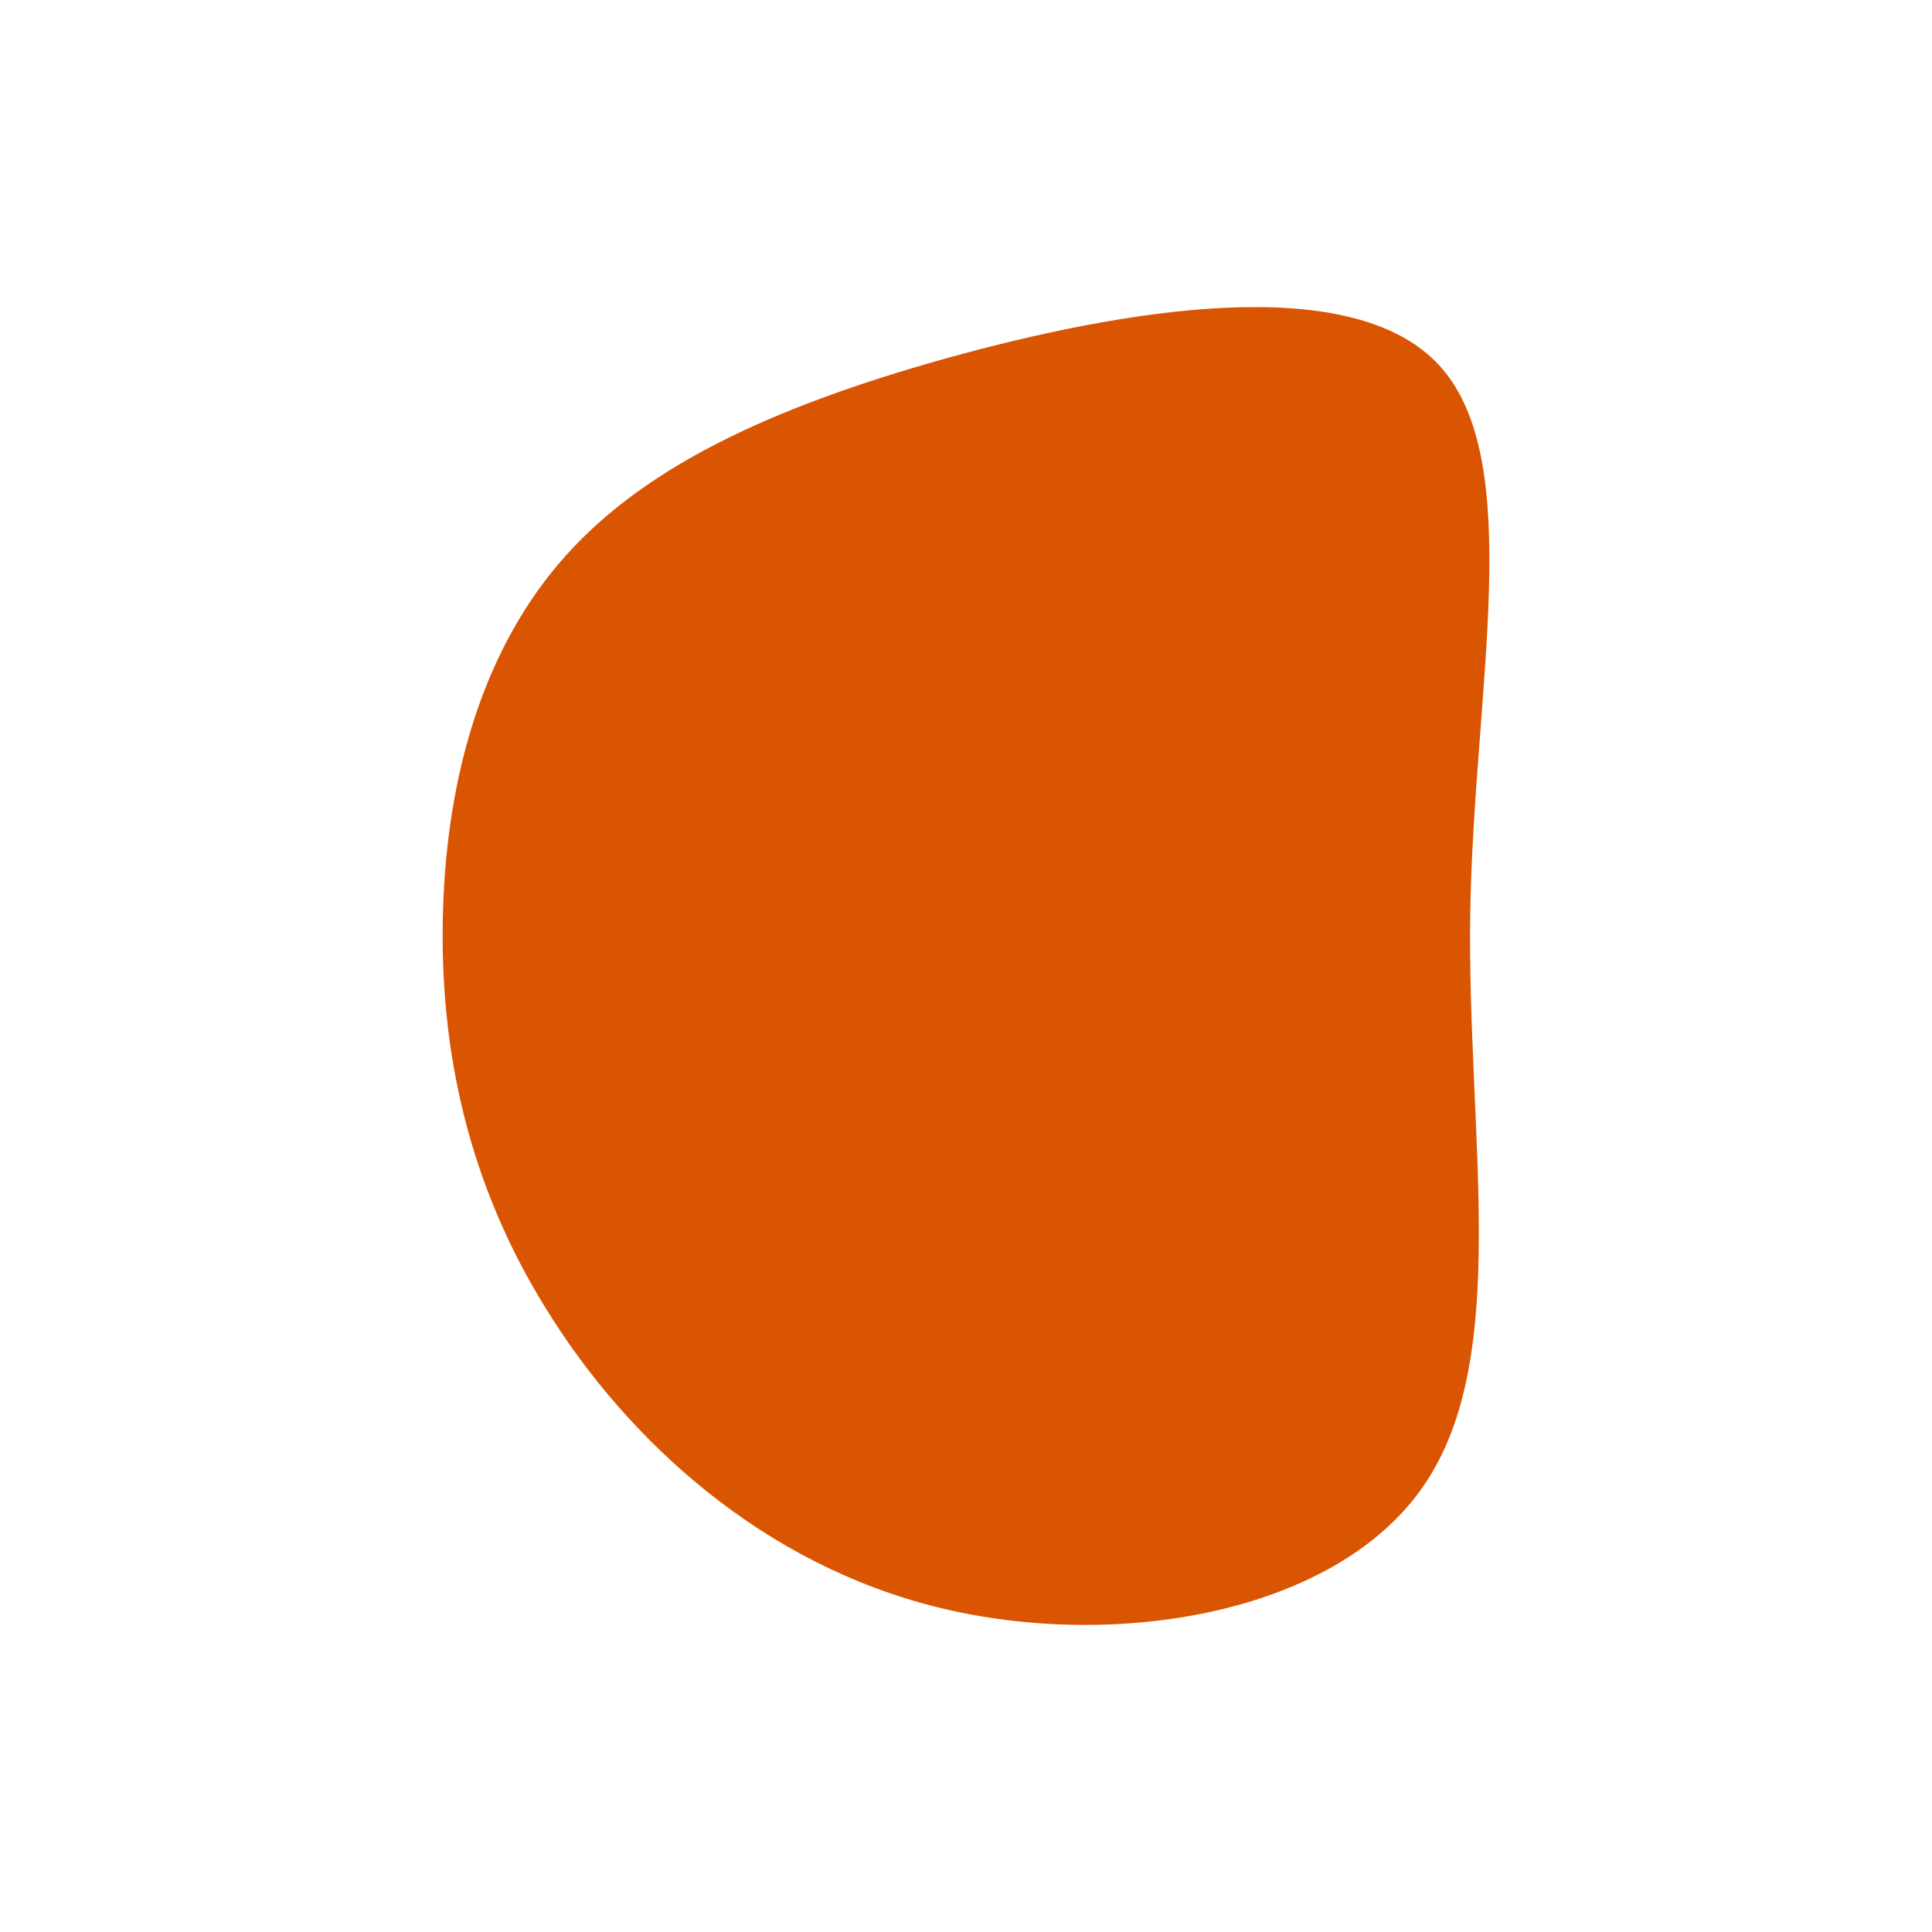
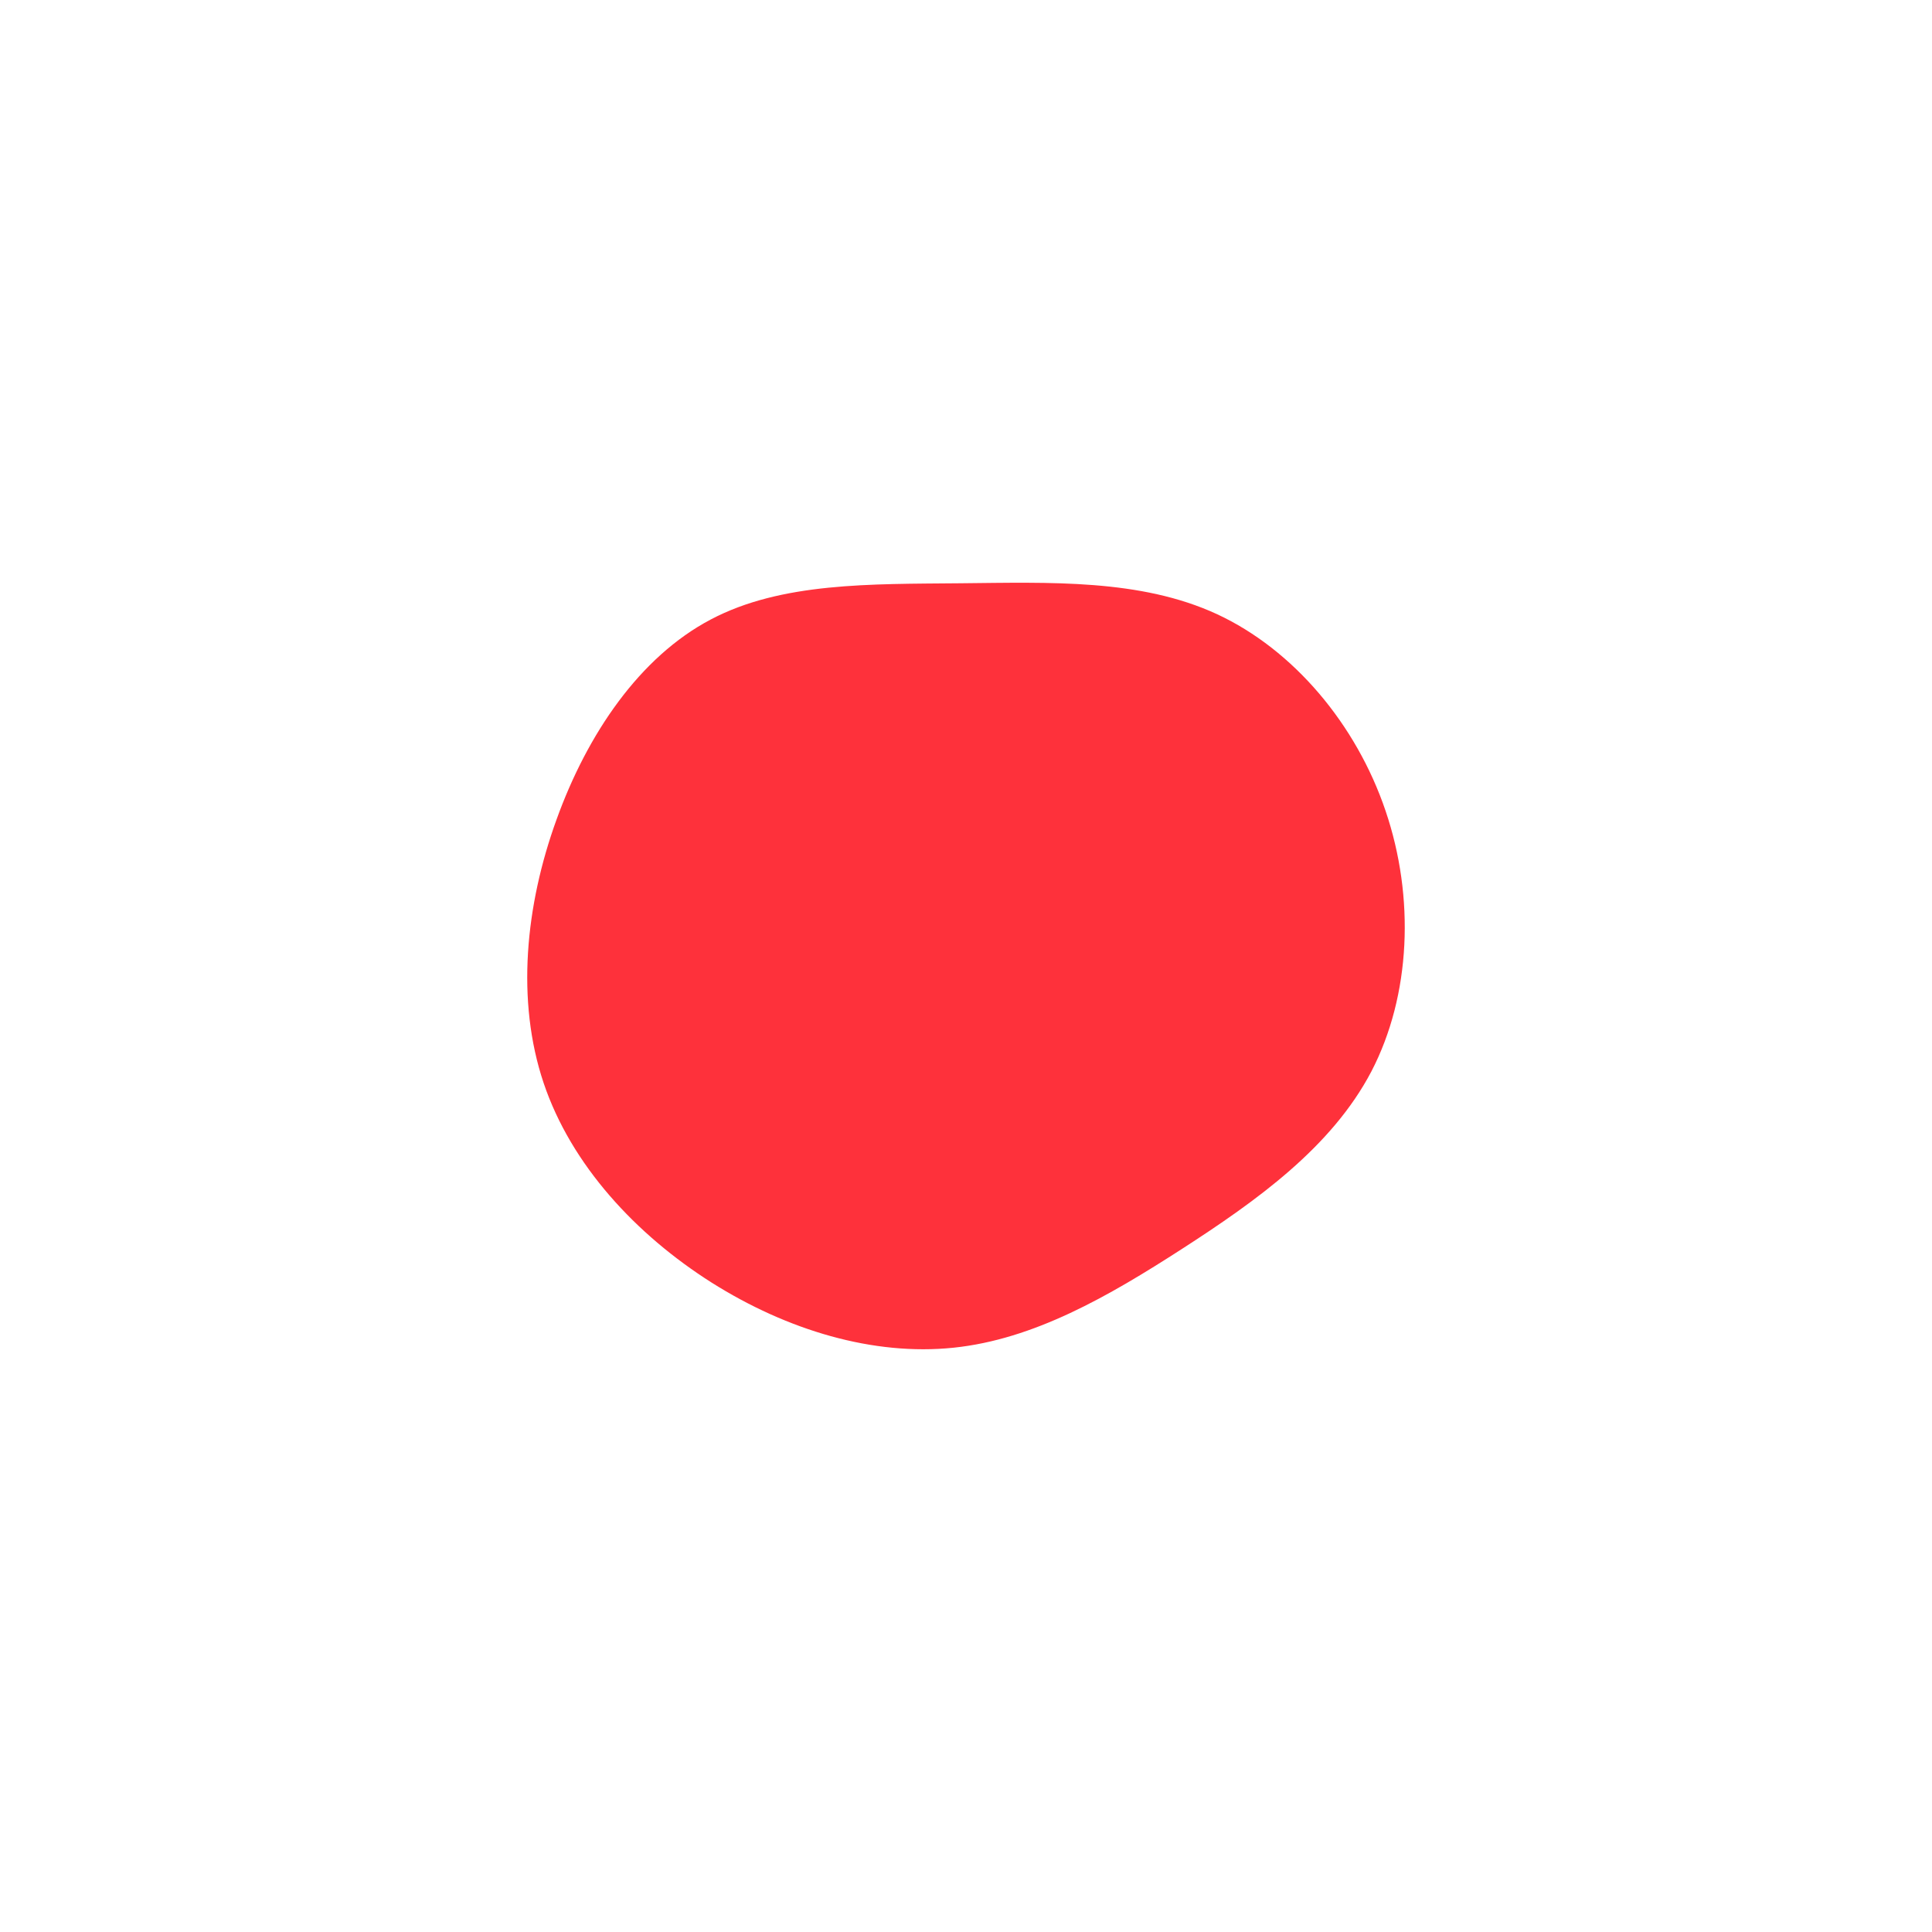
- <svg xmlns="http://www.w3.org/2000/svg" id="visual" viewBox="0 0 500 500" width="600" height="600" version="1.1">
-   <g transform="translate(231.8991 236.8774)">
-     <path d="M140.5 -142.4C163.2 -117.9 149.6 -58.9 148.6 -0.9C147.7 57 159.4 114.1 136.7 147.4C114.1 180.7 57 190.4 11.2 179.2C-34.6 168 -69.3 136 -90.1 102.6C-111 69.3 -118 34.6 -117.3 0.7C-116.6 -33.2 -108.1 -66.5 -87.3 -91C-66.5 -115.5 -33.2 -131.2 12.8 -144.1C58.9 -156.9 117.9 -166.9 140.5 -142.4" fill="#da5502" />
+ <svg xmlns="http://www.w3.org/2000/svg" id="visual" viewBox="0 0 900 600" width="1200" height="1200" version="1.1">
+   <g transform="translate(447.0452 291.8085)">
+     <path d="M119.9 -155.7C155.6 -139.1 184.8 -104.3 198.4 -64.1C212.1 -23.8 210.2 21.9 191.8 57.3C173.3 92.6 138.4 117.5 103.7 139.9C69 162.3 34.5 182.1 -2.8 186C-40.2 189.9 -80.3 177.9 -115.5 155.7C-150.7 133.4 -180.9 101 -193.8 62.7C-206.7 24.3 -202.3 -20 -187.8 -60C-173.4 -100 -149 -135.8 -116 -153.2C-83.1 -170.6 -41.5 -169.7 0.3 -170.1C42.1 -170.5 84.2 -172.2 119.9 -155.7" fill="#fe313b" />
  </g>
</svg>
